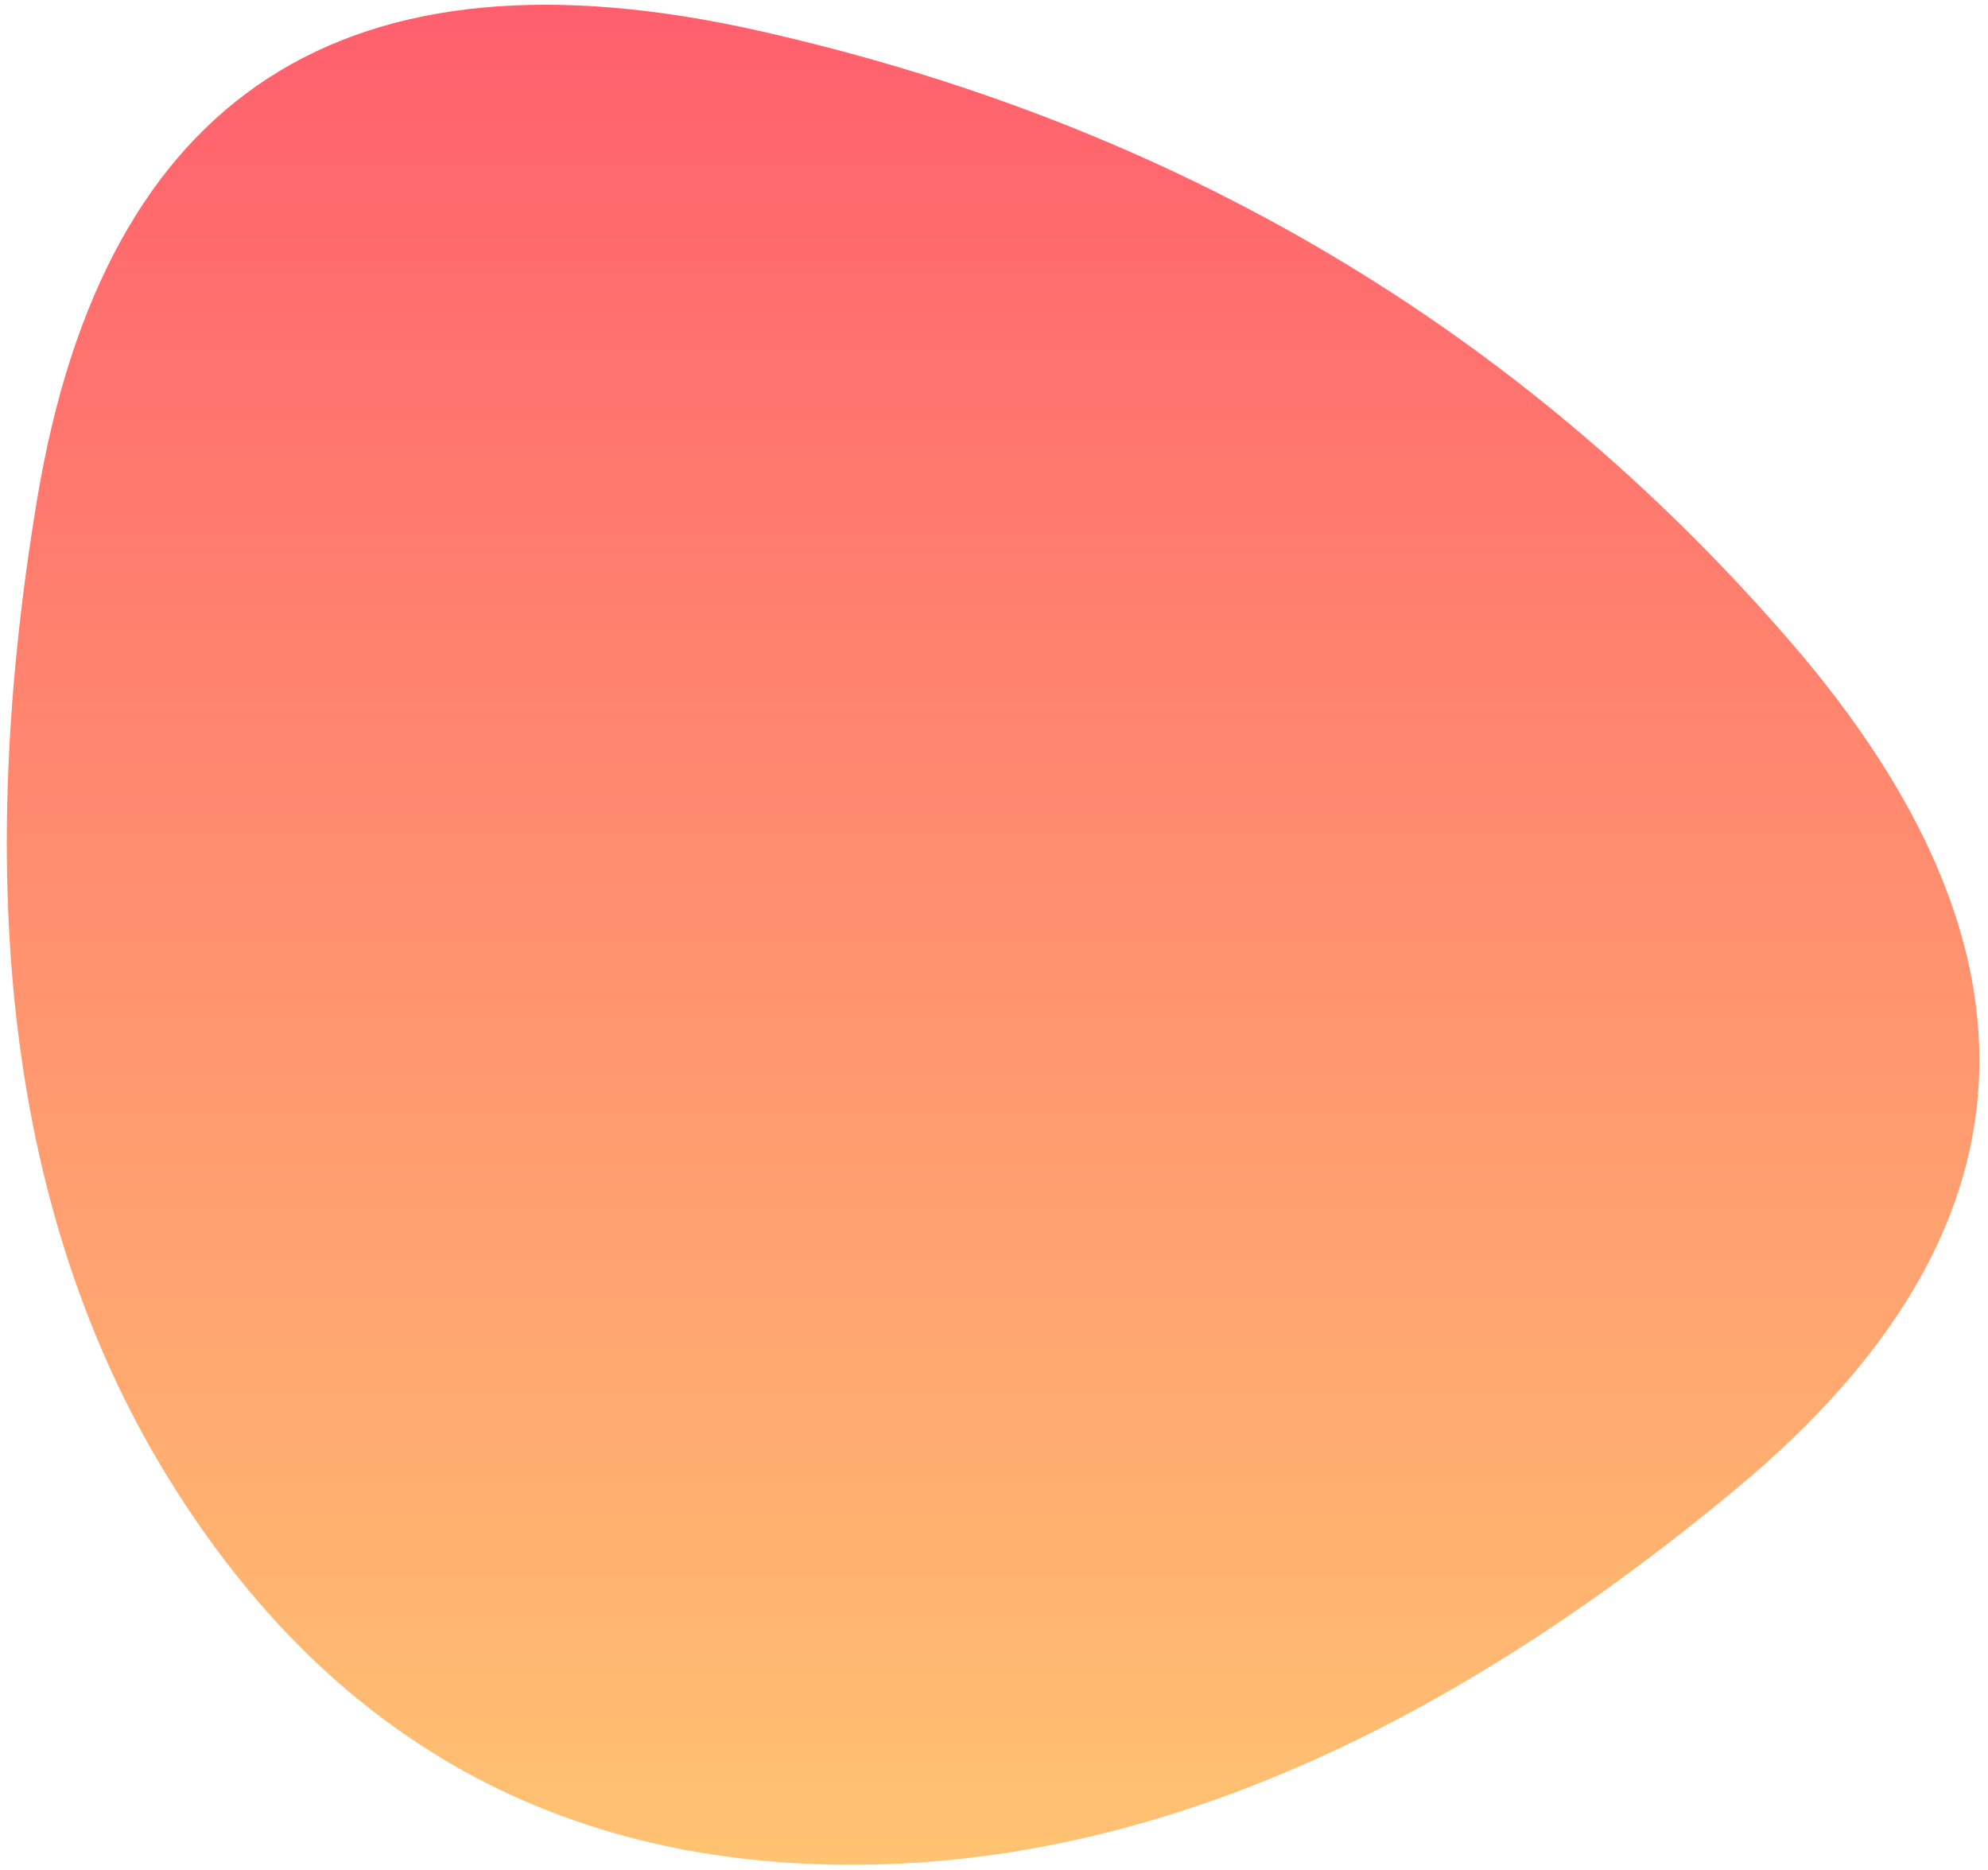
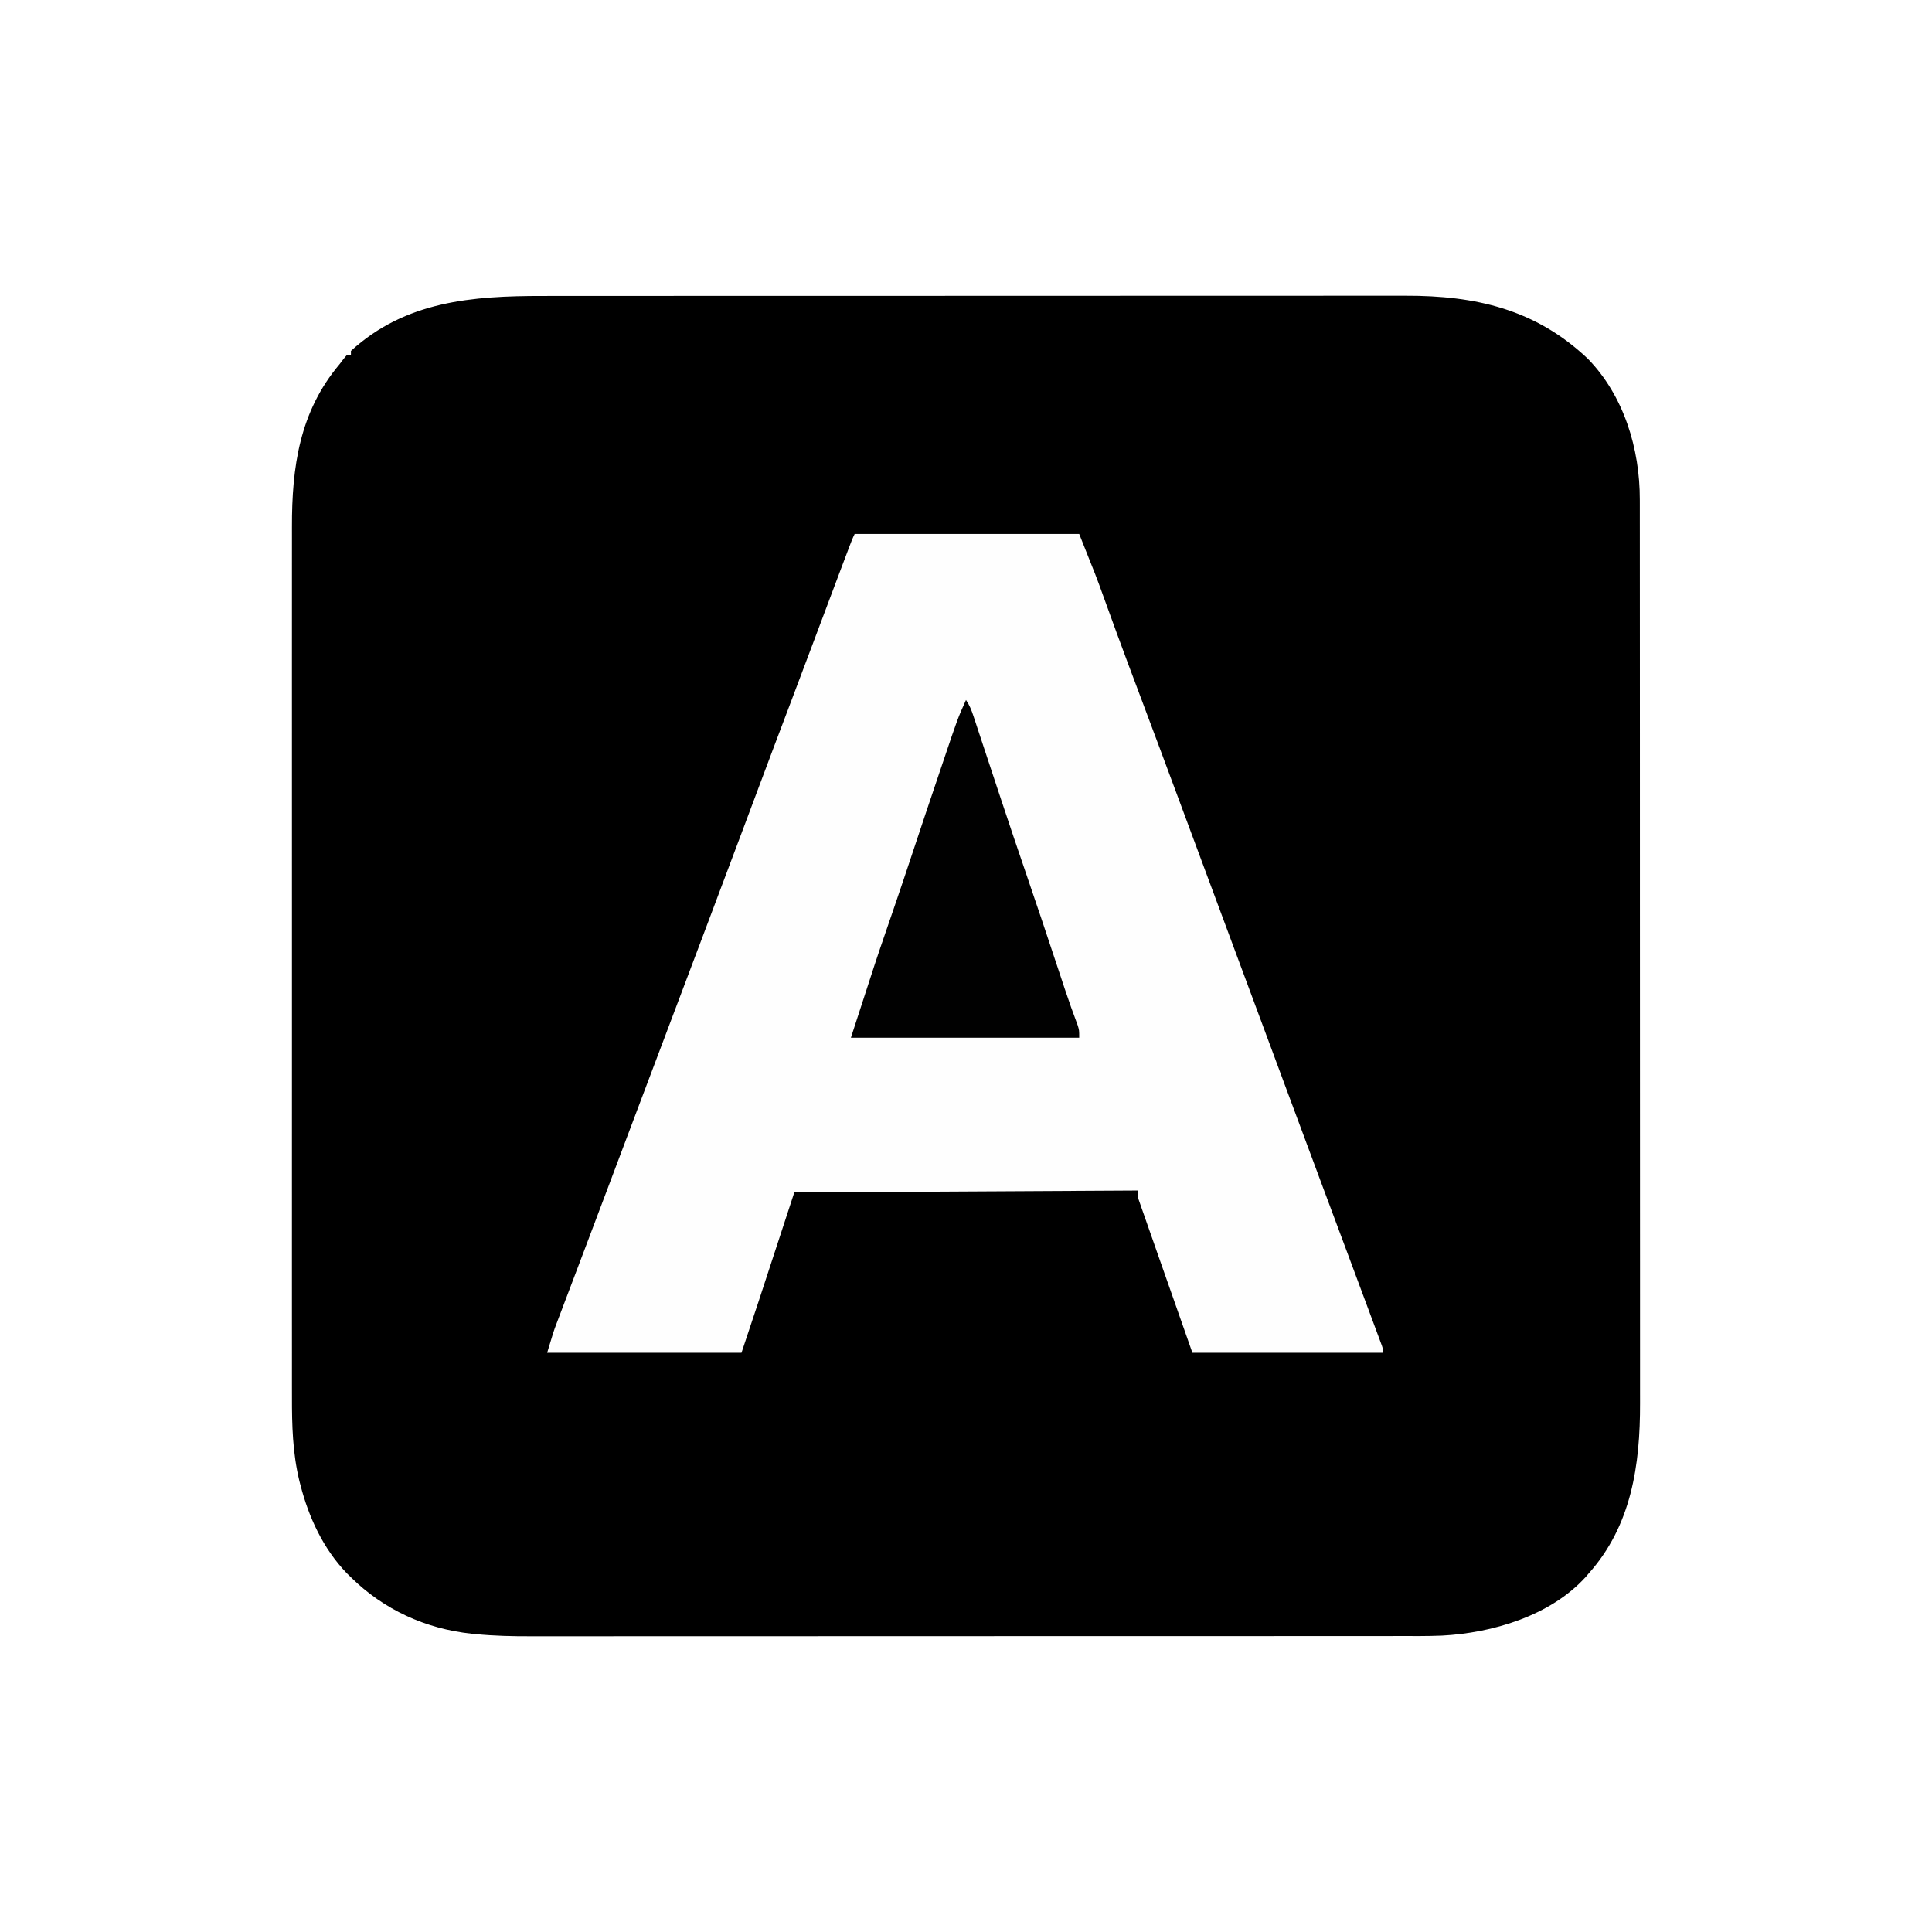
- <svg xmlns="http://www.w3.org/2000/svg" width="117" height="110" viewBox="0 0 117 110" fill="none">
-   <path d="M102.282 87.513C84.385 102.427 66.874 109.829 49.75 109.719C32.626 109.608 19.424 102.151 10.144 87.347C0.864 72.543 -1.787 53.209 2.19 29.346C6.167 5.483 20.363 -3.686 44.779 1.837C69.194 7.361 89.356 19.293 105.265 37.632C121.174 55.971 120.18 72.598 102.282 87.513Z" fill="url(#paint0_linear)" />
-   <defs>
-     <linearGradient id="paint0_linear" x1="0.4" y1="0.28" x2="0.4" y2="109.72" gradientUnits="userSpaceOnUse">
-       <stop stop-color="#FF5F6D" />
-       <stop offset="1" stop-color="#FFC371" />
-     </linearGradient>
-   </defs>
+ <svg xmlns="http://www.w3.org/2000/svg" version="1.1" width="1024" height="1024">
+   <path d="M0 0 C2.047 -0.002 4.094 -0.004 6.141 -0.007 C11.721 -0.013 17.301 -0.013 22.881 -0.012 C28.917 -0.011 34.953 -0.017 40.988 -0.022 C52.795 -0.03 64.601 -0.033 76.408 -0.033 C86.008 -0.034 95.608 -0.036 105.209 -0.039 C107.979 -0.04 110.75 -0.041 113.521 -0.042 C114.554 -0.042 114.554 -0.042 115.608 -0.042 C134.964 -0.049 154.32 -0.052 173.676 -0.052 C174.769 -0.052 174.769 -0.052 175.884 -0.052 C179.576 -0.052 183.269 -0.052 186.961 -0.052 C188.061 -0.052 188.061 -0.052 189.183 -0.052 C190.666 -0.052 192.148 -0.052 193.631 -0.052 C216.701 -0.051 239.77 -0.058 262.84 -0.072 C288.799 -0.087 314.758 -0.096 340.717 -0.095 C343.488 -0.095 346.259 -0.095 349.03 -0.095 C349.713 -0.095 350.395 -0.095 351.098 -0.095 C362.044 -0.095 372.99 -0.101 383.936 -0.11 C394.947 -0.118 405.958 -0.119 416.969 -0.113 C422.926 -0.11 428.882 -0.109 434.839 -0.118 C440.303 -0.126 445.767 -0.125 451.231 -0.116 C453.197 -0.114 455.162 -0.116 457.128 -0.122 C494.266 -0.221 526.082 6.989 553.816 33.259 C572.969 52.899 581.453 81.084 581.382 108.093 C581.384 108.953 581.386 109.812 581.387 110.697 C581.392 113.566 581.39 116.435 581.387 119.305 C581.389 121.387 581.391 123.469 581.394 125.551 C581.4 131.265 581.4 136.979 581.399 142.693 C581.399 148.859 581.404 155.025 581.409 161.191 C581.417 173.27 581.42 185.348 581.421 197.427 C581.421 207.248 581.423 217.069 581.426 226.891 C581.427 229.72 581.428 232.55 581.429 235.379 C581.429 236.083 581.429 236.786 581.43 237.511 C581.436 257.295 581.44 277.079 581.439 296.863 C581.439 297.609 581.439 298.354 581.439 299.123 C581.439 302.902 581.439 306.681 581.439 310.46 C581.439 311.586 581.439 311.586 581.439 312.734 C581.439 314.252 581.439 315.77 581.439 317.288 C581.438 340.886 581.446 364.485 581.459 388.084 C581.475 414.614 581.483 441.145 581.482 467.675 C581.482 470.508 581.482 473.34 581.482 476.172 C581.482 477.218 581.482 477.218 581.482 478.285 C581.482 489.481 581.488 500.677 581.497 511.873 C581.506 523.138 581.506 534.403 581.5 545.668 C581.497 551.765 581.497 557.861 581.505 563.957 C581.513 569.548 581.512 575.139 581.503 580.729 C581.502 582.742 581.503 584.755 581.509 586.768 C581.594 619.582 576.987 651.733 554.253 677.134 C553.725 677.756 553.196 678.379 552.652 679.02 C533.966 699.575 503.218 708.652 476.498 710.041 C468.884 710.355 461.258 710.274 453.64 710.267 C451.583 710.269 449.526 710.272 447.469 710.274 C441.852 710.28 436.236 710.28 430.619 710.279 C424.547 710.279 418.475 710.284 412.403 710.289 C400.521 710.297 388.639 710.3 376.757 710.301 C367.095 710.301 357.433 710.303 347.77 710.306 C344.983 710.307 342.195 710.308 339.408 710.309 C338.368 710.309 338.368 710.309 337.308 710.31 C317.83 710.316 298.351 710.32 278.873 710.319 C278.14 710.319 277.406 710.319 276.651 710.319 C272.934 710.319 269.217 710.319 265.5 710.319 C264.762 710.319 264.024 710.319 263.263 710.319 C261.77 710.319 260.278 710.319 258.785 710.319 C235.568 710.318 212.351 710.326 189.134 710.34 C163.014 710.355 136.893 710.363 110.773 710.363 C107.984 710.362 105.195 710.362 102.406 710.362 C101.719 710.362 101.032 710.362 100.325 710.362 C89.31 710.362 78.296 710.369 67.281 710.377 C56.198 710.386 45.115 710.387 34.032 710.38 C28.037 710.377 22.041 710.377 16.046 710.386 C10.545 710.393 5.045 710.392 -0.456 710.383 C-2.433 710.382 -4.411 710.384 -6.389 710.389 C-16.128 710.415 -25.766 710.196 -35.465 709.255 C-36.256 709.179 -37.046 709.103 -37.861 709.025 C-62.211 706.398 -84.27 696.322 -101.747 679.134 C-102.507 678.386 -103.268 677.638 -104.051 676.868 C-116.422 663.941 -124.072 647.436 -128.497 630.259 C-128.795 629.111 -128.795 629.111 -129.099 627.94 C-132.661 613.171 -133.038 598.461 -133.001 583.362 C-133.003 581.3 -133.006 579.238 -133.01 577.176 C-133.018 571.55 -133.014 565.924 -133.008 560.298 C-133.003 554.215 -133.01 548.132 -133.016 542.048 C-133.024 530.833 -133.024 519.617 -133.018 508.401 C-133.013 498.035 -133.012 487.669 -133.014 477.303 C-133.014 476.614 -133.014 475.925 -133.015 475.215 C-133.015 472.417 -133.016 469.619 -133.017 466.821 C-133.023 440.6 -133.017 414.38 -133.006 388.159 C-132.997 364.902 -132.998 341.644 -133.007 318.387 C-133.018 292.218 -133.022 266.05 -133.016 239.881 C-133.015 237.087 -133.015 234.293 -133.014 231.499 C-133.014 230.811 -133.014 230.123 -133.014 229.415 C-133.011 219.062 -133.014 208.71 -133.019 198.357 C-133.025 186.574 -133.023 174.79 -133.013 163.007 C-133.007 157.001 -133.005 150.996 -133.012 144.99 C-133.018 139.48 -133.014 133.971 -133.004 128.461 C-133.002 126.48 -133.003 124.499 -133.008 122.518 C-133.08 90.652 -128.993 61.337 -107.747 36.134 C-107.048 35.213 -106.349 34.293 -105.629 33.345 C-105.008 32.615 -104.387 31.885 -103.747 31.134 C-103.087 31.134 -102.427 31.134 -101.747 31.134 C-101.747 30.474 -101.747 29.814 -101.747 29.134 C-72.836 2.673 -37.394 -0.033 0 0 Z " fill="#000000" transform="translate(287.7466,156.8663)" />
+   <path d="M0 0 C39.27 0 78.54 0 119 0 C128.157 22.892 128.157 22.892 132.118 33.887 C134.018 39.149 135.931 44.405 137.848 49.66 C138.188 50.594 138.529 51.528 138.88 52.49 C142.627 62.746 146.467 72.968 150.312 83.188 C158.031 103.71 165.683 124.257 173.312 144.812 C173.583 145.54 173.853 146.267 174.131 147.017 C176.501 153.402 178.87 159.786 181.24 166.171 C189.317 187.94 197.398 209.707 205.501 231.466 C210.463 244.79 215.416 258.118 220.359 271.449 C220.592 272.076 220.824 272.703 221.063 273.348 C222.262 276.581 223.46 279.813 224.659 283.046 C225.148 284.364 225.636 285.682 226.125 287 C226.368 287.655 226.611 288.31 226.861 288.986 C233.828 307.775 240.812 326.558 247.819 345.332 C251.421 354.985 255.02 364.639 258.618 374.293 C259.559 376.816 260.5 379.34 261.44 381.864 C264.306 389.55 267.168 397.239 270.024 404.929 C270.919 407.337 271.815 409.744 272.713 412.151 C273.944 415.455 275.172 418.76 276.398 422.066 C276.766 423.05 277.134 424.033 277.512 425.046 C277.843 425.939 278.173 426.832 278.513 427.752 C278.802 428.529 279.091 429.306 279.389 430.106 C280 432 280 432 280 434 C246.67 434 213.34 434 179 434 C174.71 421.79 170.42 409.58 166 397 C164.426 392.522 162.852 388.044 161.23 383.43 C159.17 377.543 159.17 377.543 158.183 374.72 C157.498 372.762 156.811 370.804 156.122 368.847 C155.091 365.918 154.066 362.987 153.043 360.055 C152.734 359.18 152.425 358.305 152.106 357.404 C151.828 356.603 151.549 355.802 151.262 354.976 C151.017 354.277 150.772 353.578 150.52 352.858 C150 351 150 351 150 348 C89.94 348.33 29.88 348.66 -32 349 C-38.27 368.14 -44.54 387.28 -51 407 C-53.97 415.91 -56.94 424.82 -60 434 C-93.99 434 -127.98 434 -163 434 C-159.625 422.751 -159.625 422.751 -157.961 418.36 C-157.583 417.36 -157.206 416.359 -156.817 415.328 C-156.412 414.265 -156.007 413.201 -155.59 412.105 C-155.154 410.954 -154.719 409.802 -154.27 408.615 C-153.325 406.116 -152.379 403.618 -151.431 401.121 C-149.907 397.109 -148.389 393.096 -146.871 389.082 C-145.258 384.819 -143.646 380.557 -142.031 376.295 C-138.108 365.936 -134.197 355.573 -130.293 345.207 C-130.017 344.474 -129.741 343.742 -129.457 342.987 C-128.068 339.298 -126.679 335.61 -125.29 331.921 C-122.53 324.593 -119.769 317.265 -117.008 309.938 C-116.743 309.236 -116.479 308.534 -116.207 307.812 C-111.644 295.705 -107.075 283.602 -102.5 271.5 C-95.533 253.066 -88.576 234.628 -81.625 216.188 C-81.352 215.464 -81.079 214.74 -80.798 213.995 C-74.09 196.196 -67.393 178.393 -60.715 160.582 C-60.414 159.779 -60.113 158.977 -59.803 158.15 C-56.887 150.373 -53.973 142.596 -51.06 134.818 C-45.336 119.531 -39.59 104.254 -33.793 88.995 C-30.356 79.948 -26.947 70.891 -23.557 61.826 C-18.414 48.075 -13.25 34.332 -8.06 20.598 C-7.44 18.958 -6.82 17.317 -6.201 15.676 C-5.346 13.411 -4.49 11.147 -3.633 8.883 C-3.253 7.875 -3.253 7.875 -2.865 6.847 C-1.982 4.519 -1.114 2.228 0 0 Z " fill="#FEFEFE" transform="translate(453,283)" />
+   <path d="M0 0 C1.98 2.97 2.911 5.377 4.024 8.749 C4.42 9.939 4.816 11.129 5.223 12.356 C5.654 13.667 6.085 14.978 6.516 16.289 C6.967 17.652 7.419 19.015 7.871 20.378 C8.834 23.28 9.794 26.183 10.752 29.086 C13.01 35.932 15.283 42.773 17.554 49.615 C18.058 51.132 18.562 52.649 19.065 54.166 C23.084 66.279 27.161 78.37 31.312 90.438 C37.405 108.161 43.334 125.937 49.23 143.726 C49.915 145.79 50.6 147.854 51.285 149.918 C51.61 150.898 51.935 151.878 52.269 152.887 C54.45 159.435 56.745 165.929 59.185 172.384 C60 175 60 175 60 179 C20.07 179 -19.86 179 -61 179 C-47.331 136.855 -47.331 136.855 -42.372 122.468 C-40.79 117.878 -39.22 113.285 -37.648 108.691 C-37.336 107.777 -37.023 106.863 -36.7 105.921 C-34.036 98.129 -31.424 90.321 -28.832 82.505 C-24.001 67.943 -19.121 53.397 -14.201 38.865 C-13.451 36.648 -12.702 34.431 -11.955 32.213 C-4.374 9.711 -4.374 9.711 0 0 Z " fill="#010101" transform="translate(512,371)" />
</svg>
